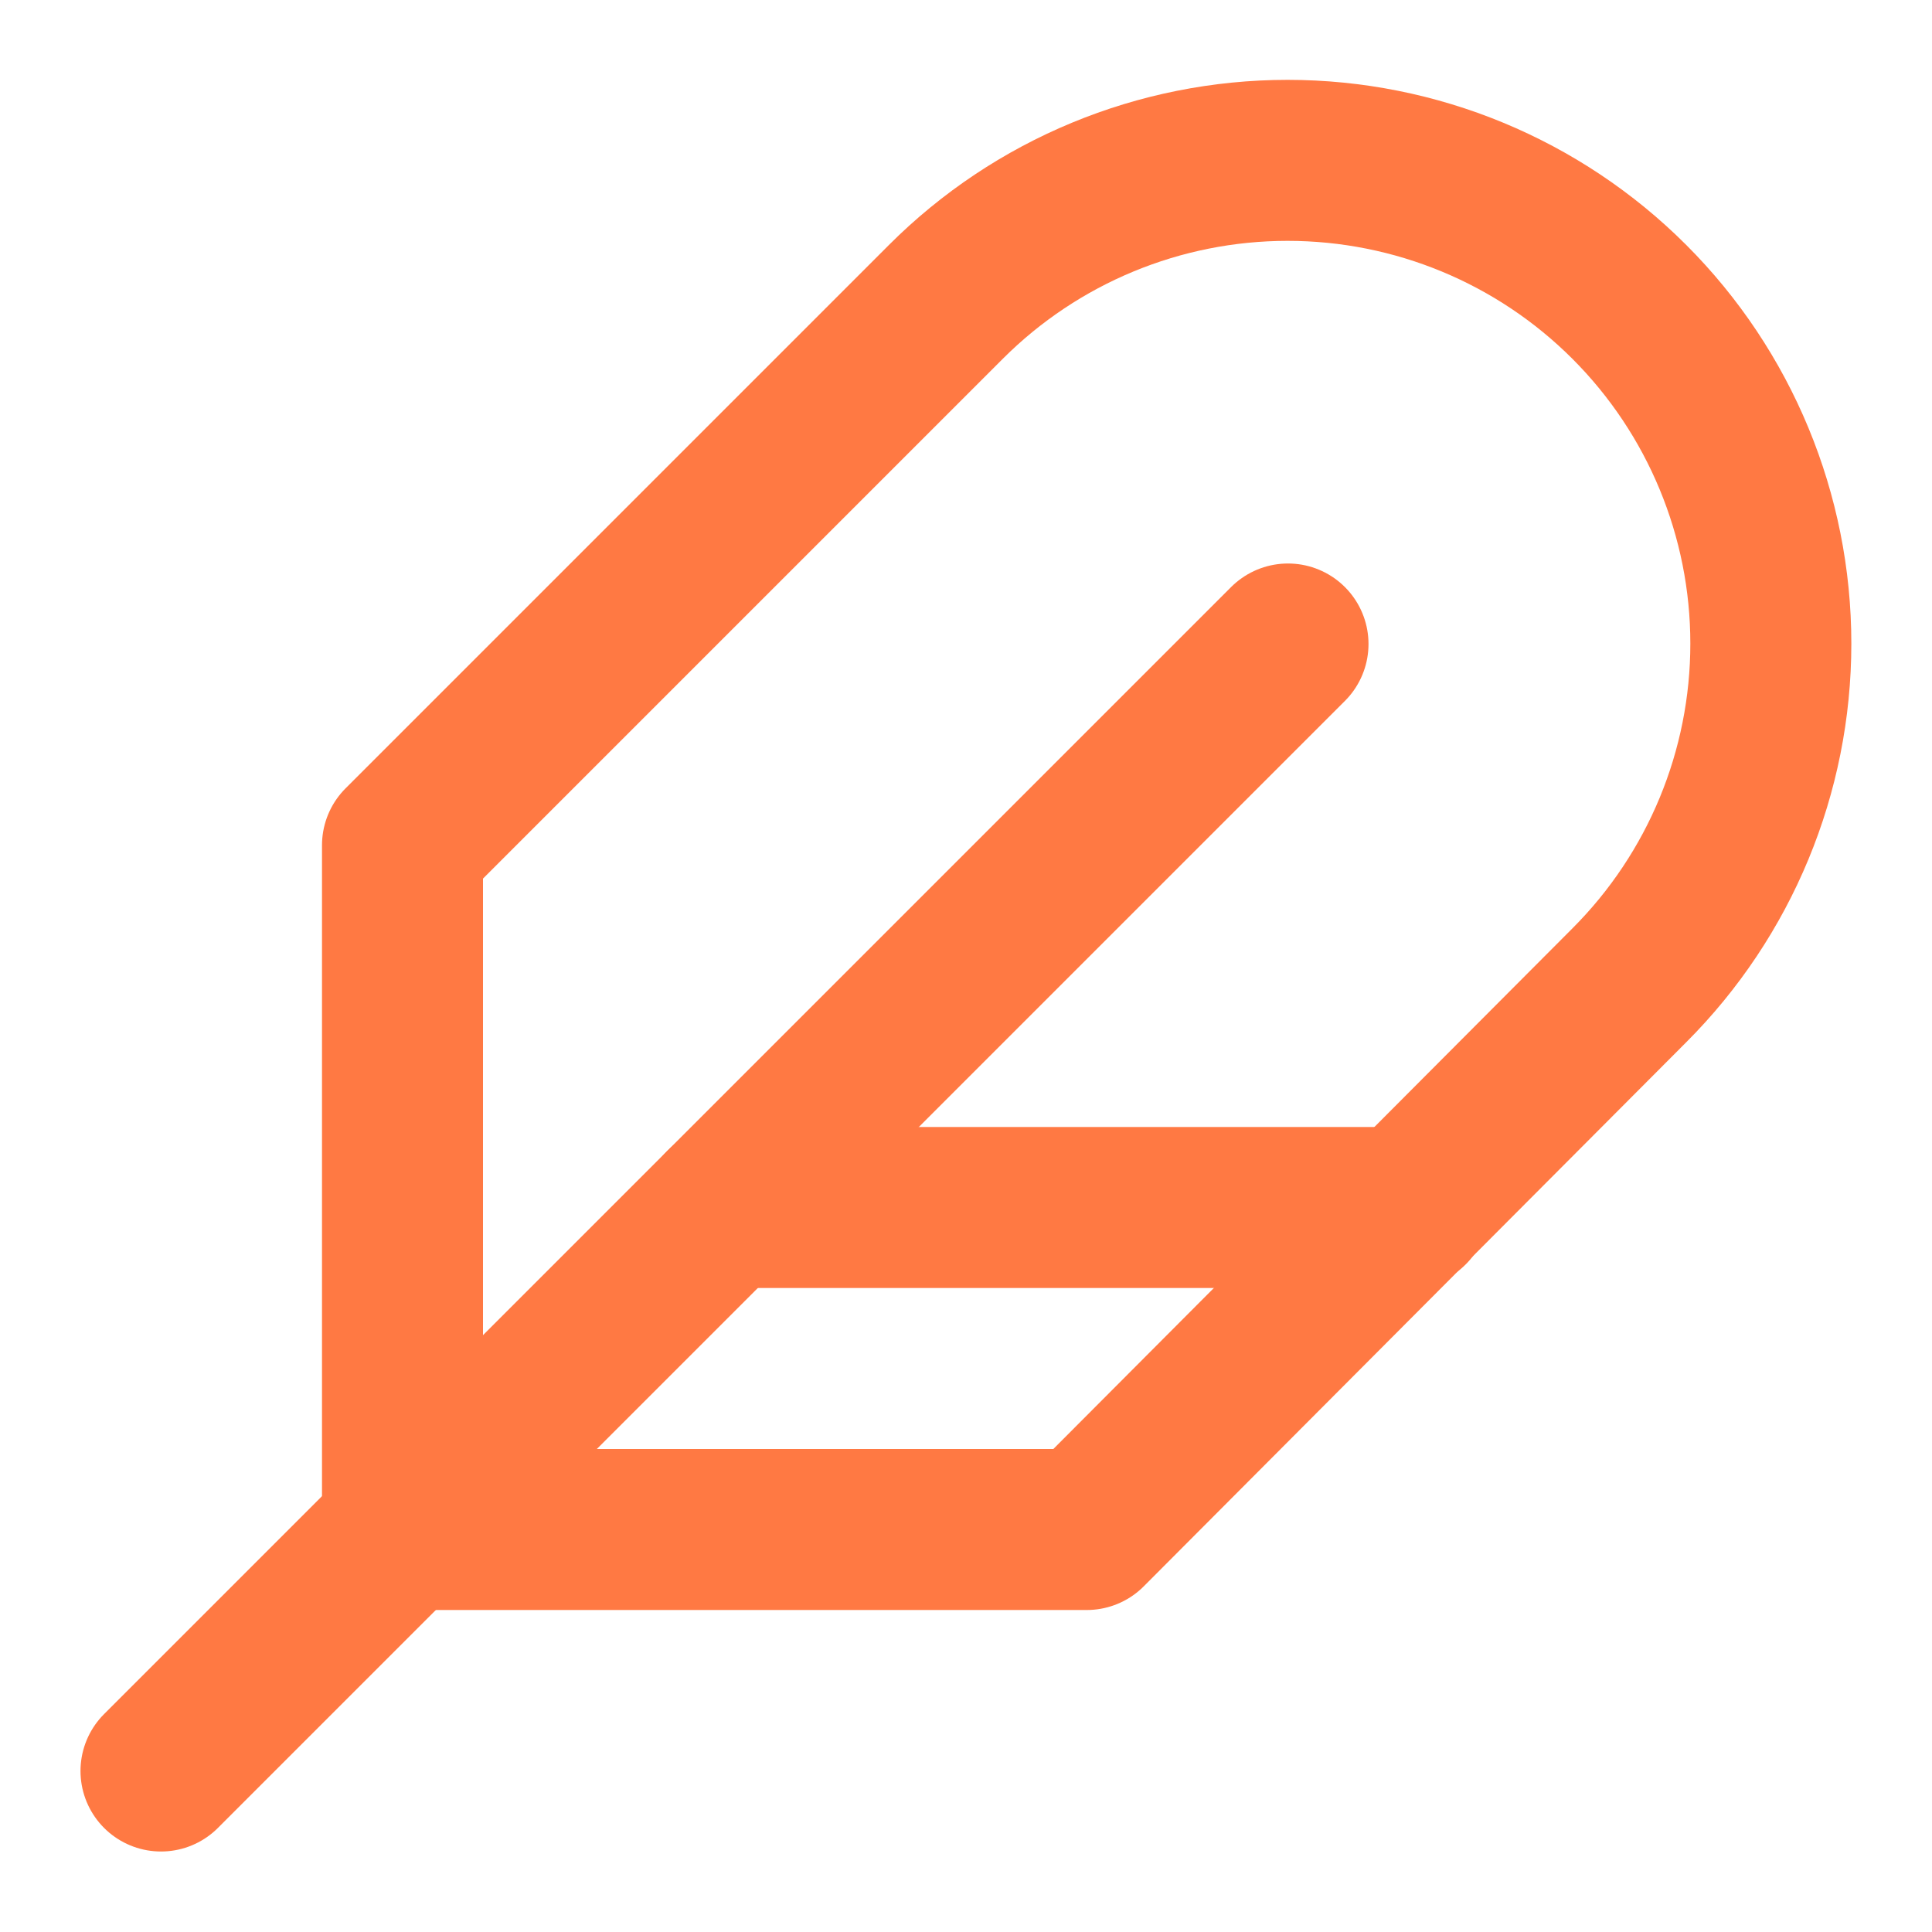
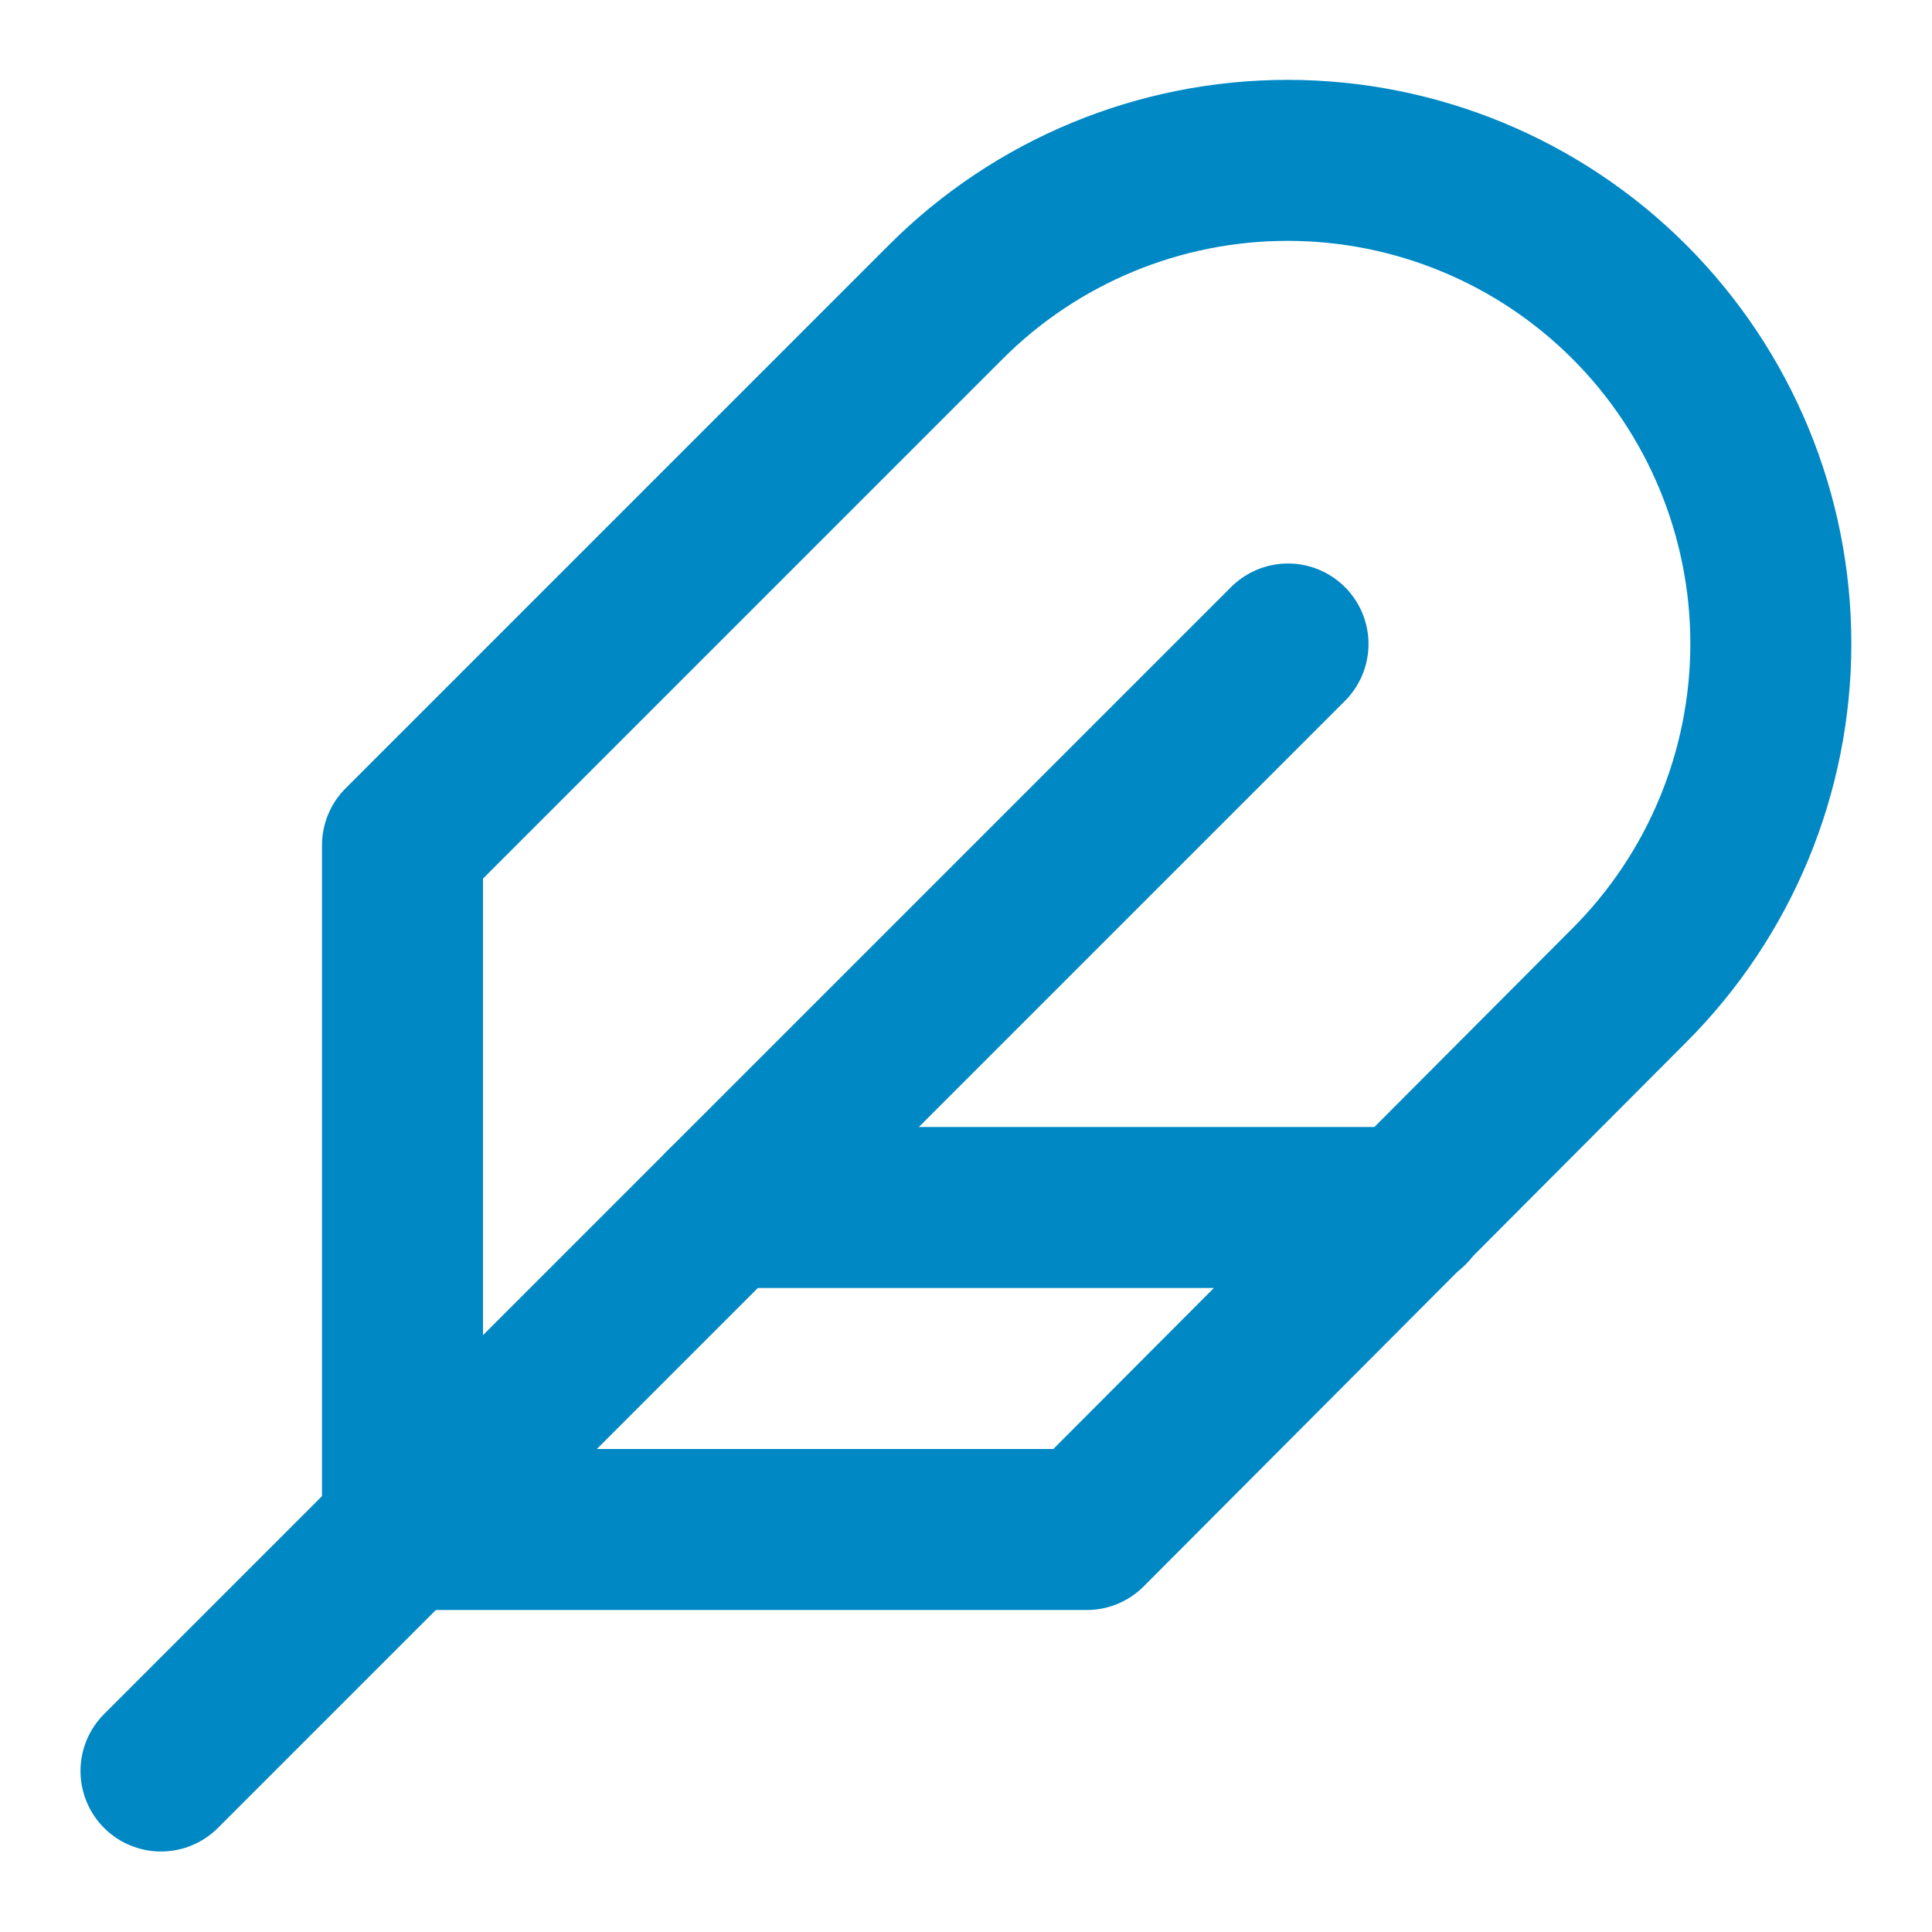
<svg xmlns="http://www.w3.org/2000/svg" width="24" height="24" viewBox="0 0 24 24" fill="none">
-   <path d="M20.24 12.24C21.366 11.114 21.998 9.587 21.998 7.995C21.998 6.403 21.366 4.876 20.24 3.75C19.114 2.624 17.587 1.992 15.995 1.992C14.403 1.992 12.876 2.624 11.75 3.75L5 10.5V19H13.5L20.24 12.24Z" stroke="#FF7943" stroke-width="2" stroke-linecap="round" stroke-linejoin="round" />
-   <path d="M16 8L2 22" stroke="#FF7943" stroke-width="2" stroke-linecap="round" stroke-linejoin="round" />
-   <path d="M17.5 15H9" stroke="#FF7943" stroke-width="2" stroke-linecap="round" stroke-linejoin="round" />
+   <path d="M20.24 12.24C21.366 11.114 21.998 9.587 21.998 7.995C21.998 6.403 21.366 4.876 20.24 3.75C19.114 2.624 17.587 1.992 15.995 1.992C14.403 1.992 12.876 2.624 11.75 3.75L5 10.5V19H13.5L20.24 12.24Z" stroke="#0088C5" stroke-width="2" stroke-linecap="round" stroke-linejoin="round" />
+   <path d="M16 8L2 22" stroke="#0088C5" stroke-width="2" stroke-linecap="round" stroke-linejoin="round" />
+   <path d="M17.5 15H9" stroke="#0088C5" stroke-width="2" stroke-linecap="round" stroke-linejoin="round" />
</svg>
